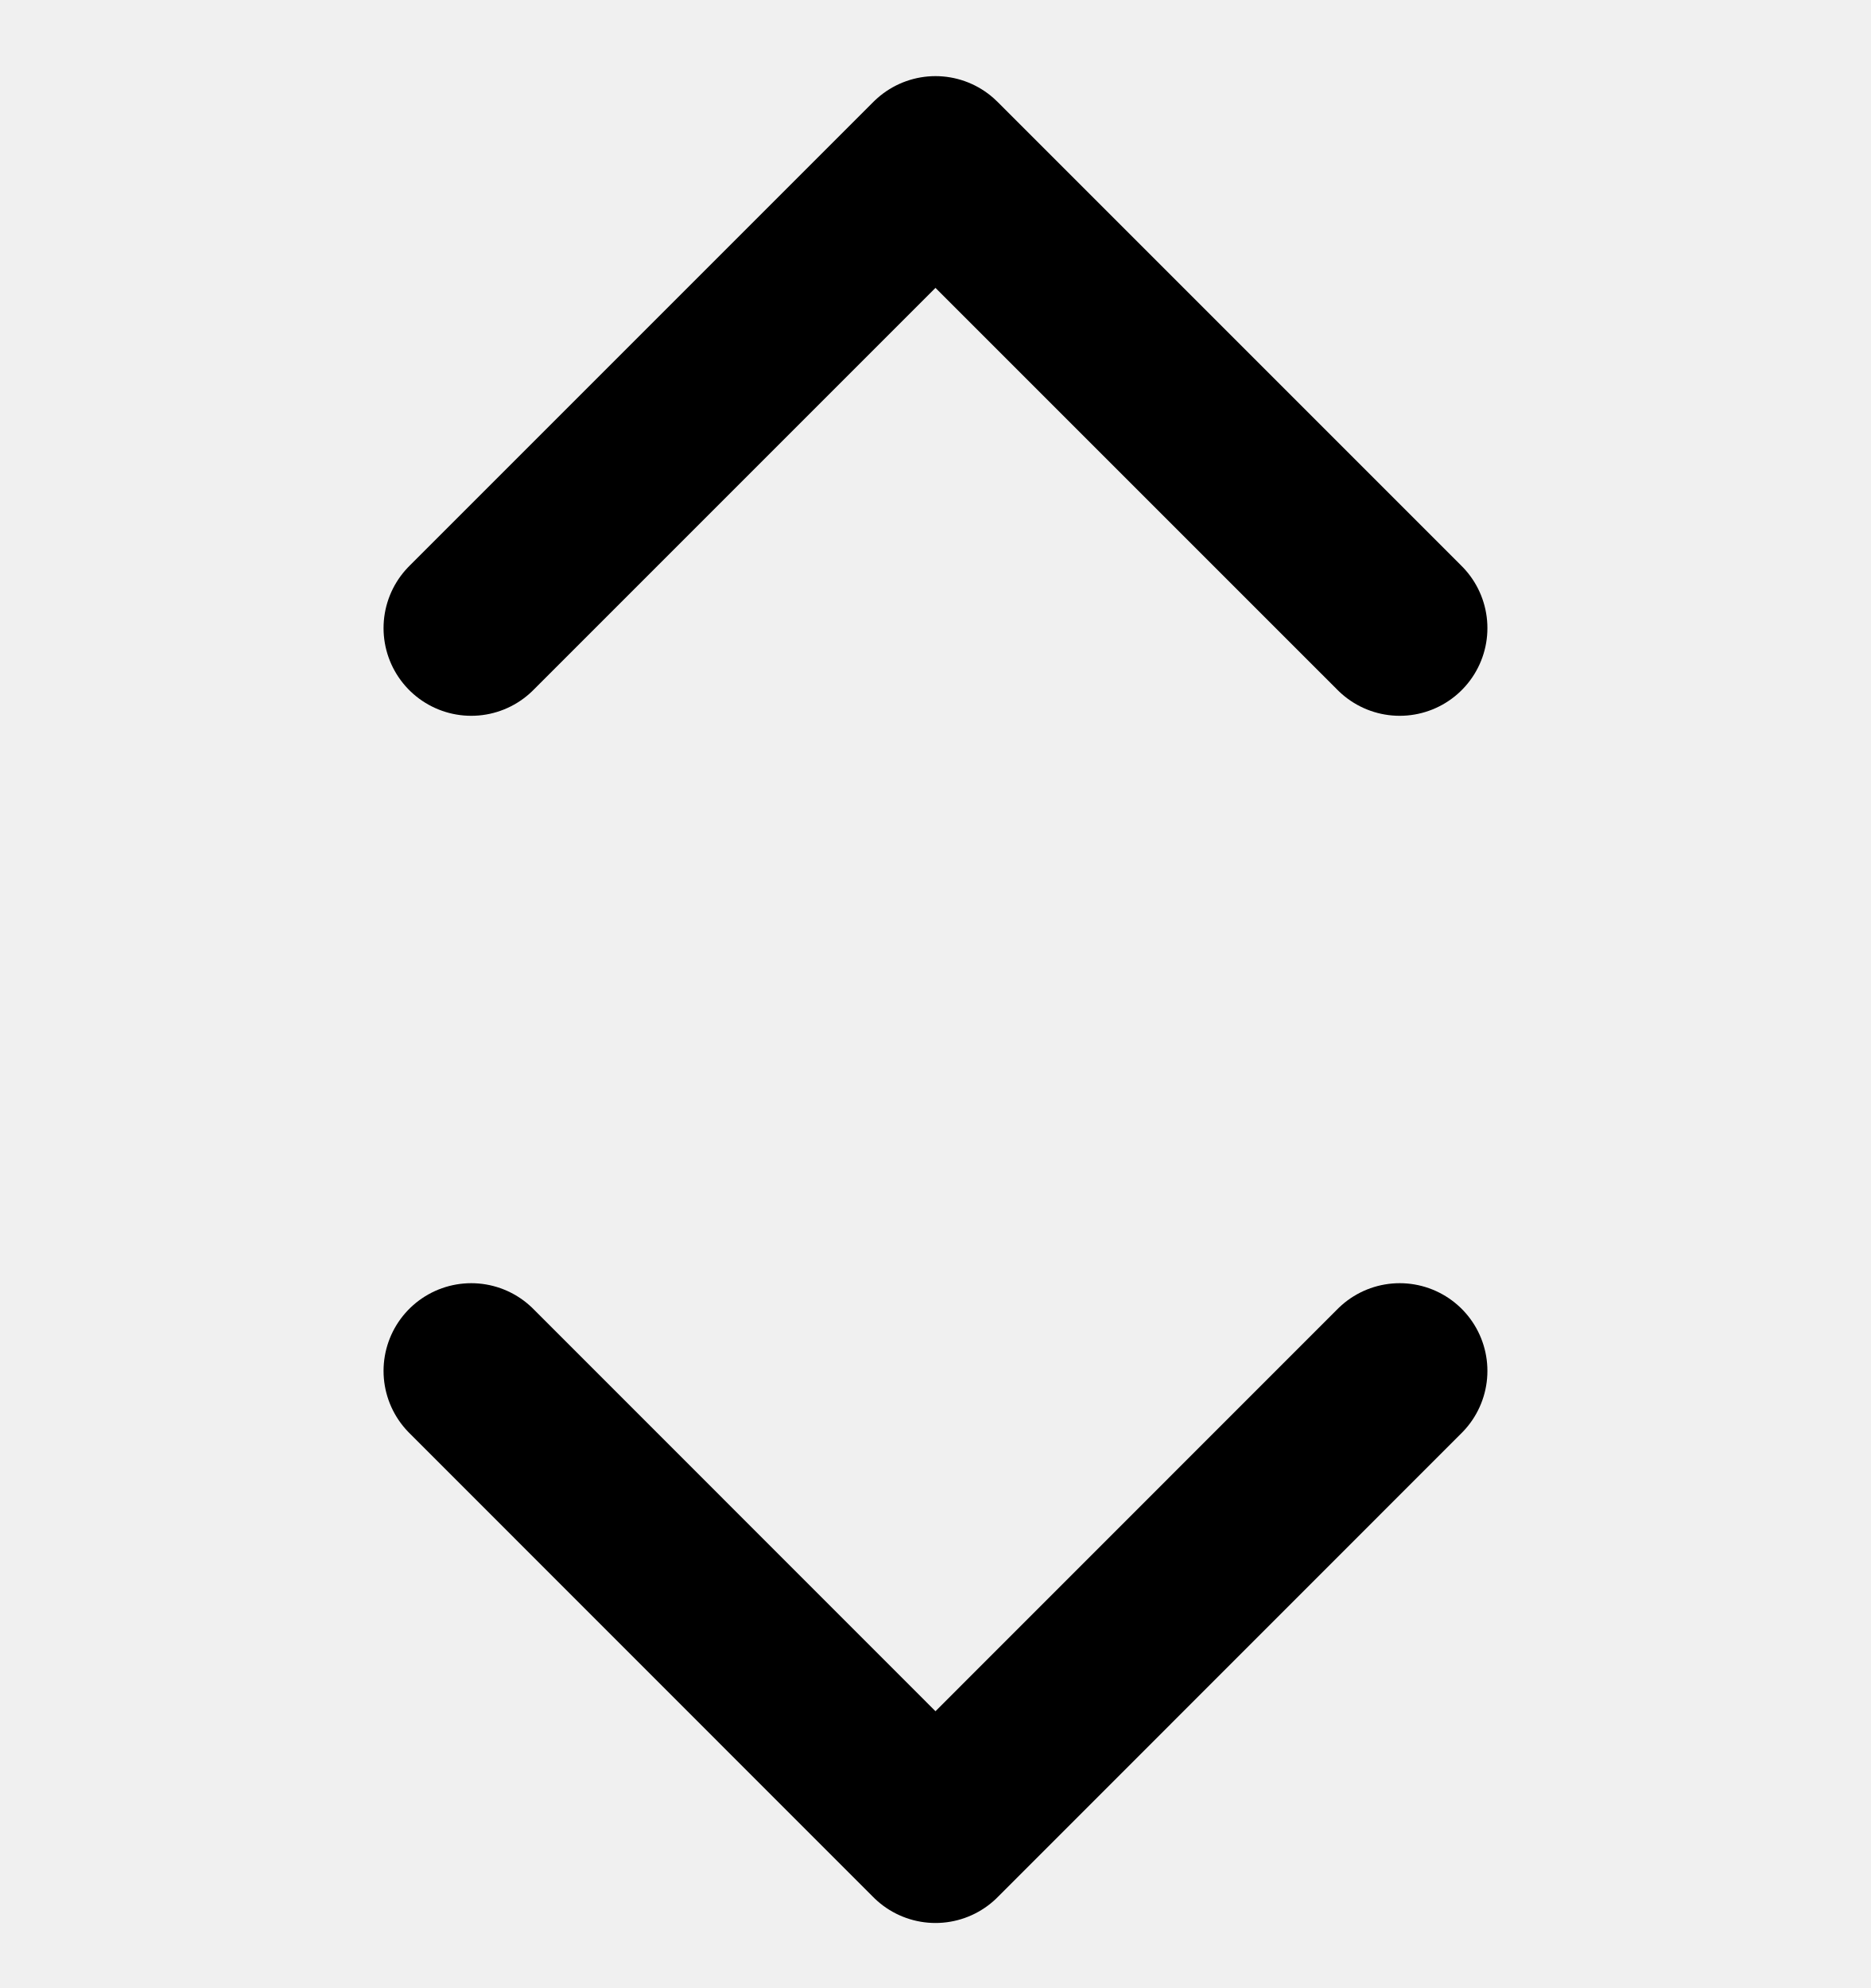
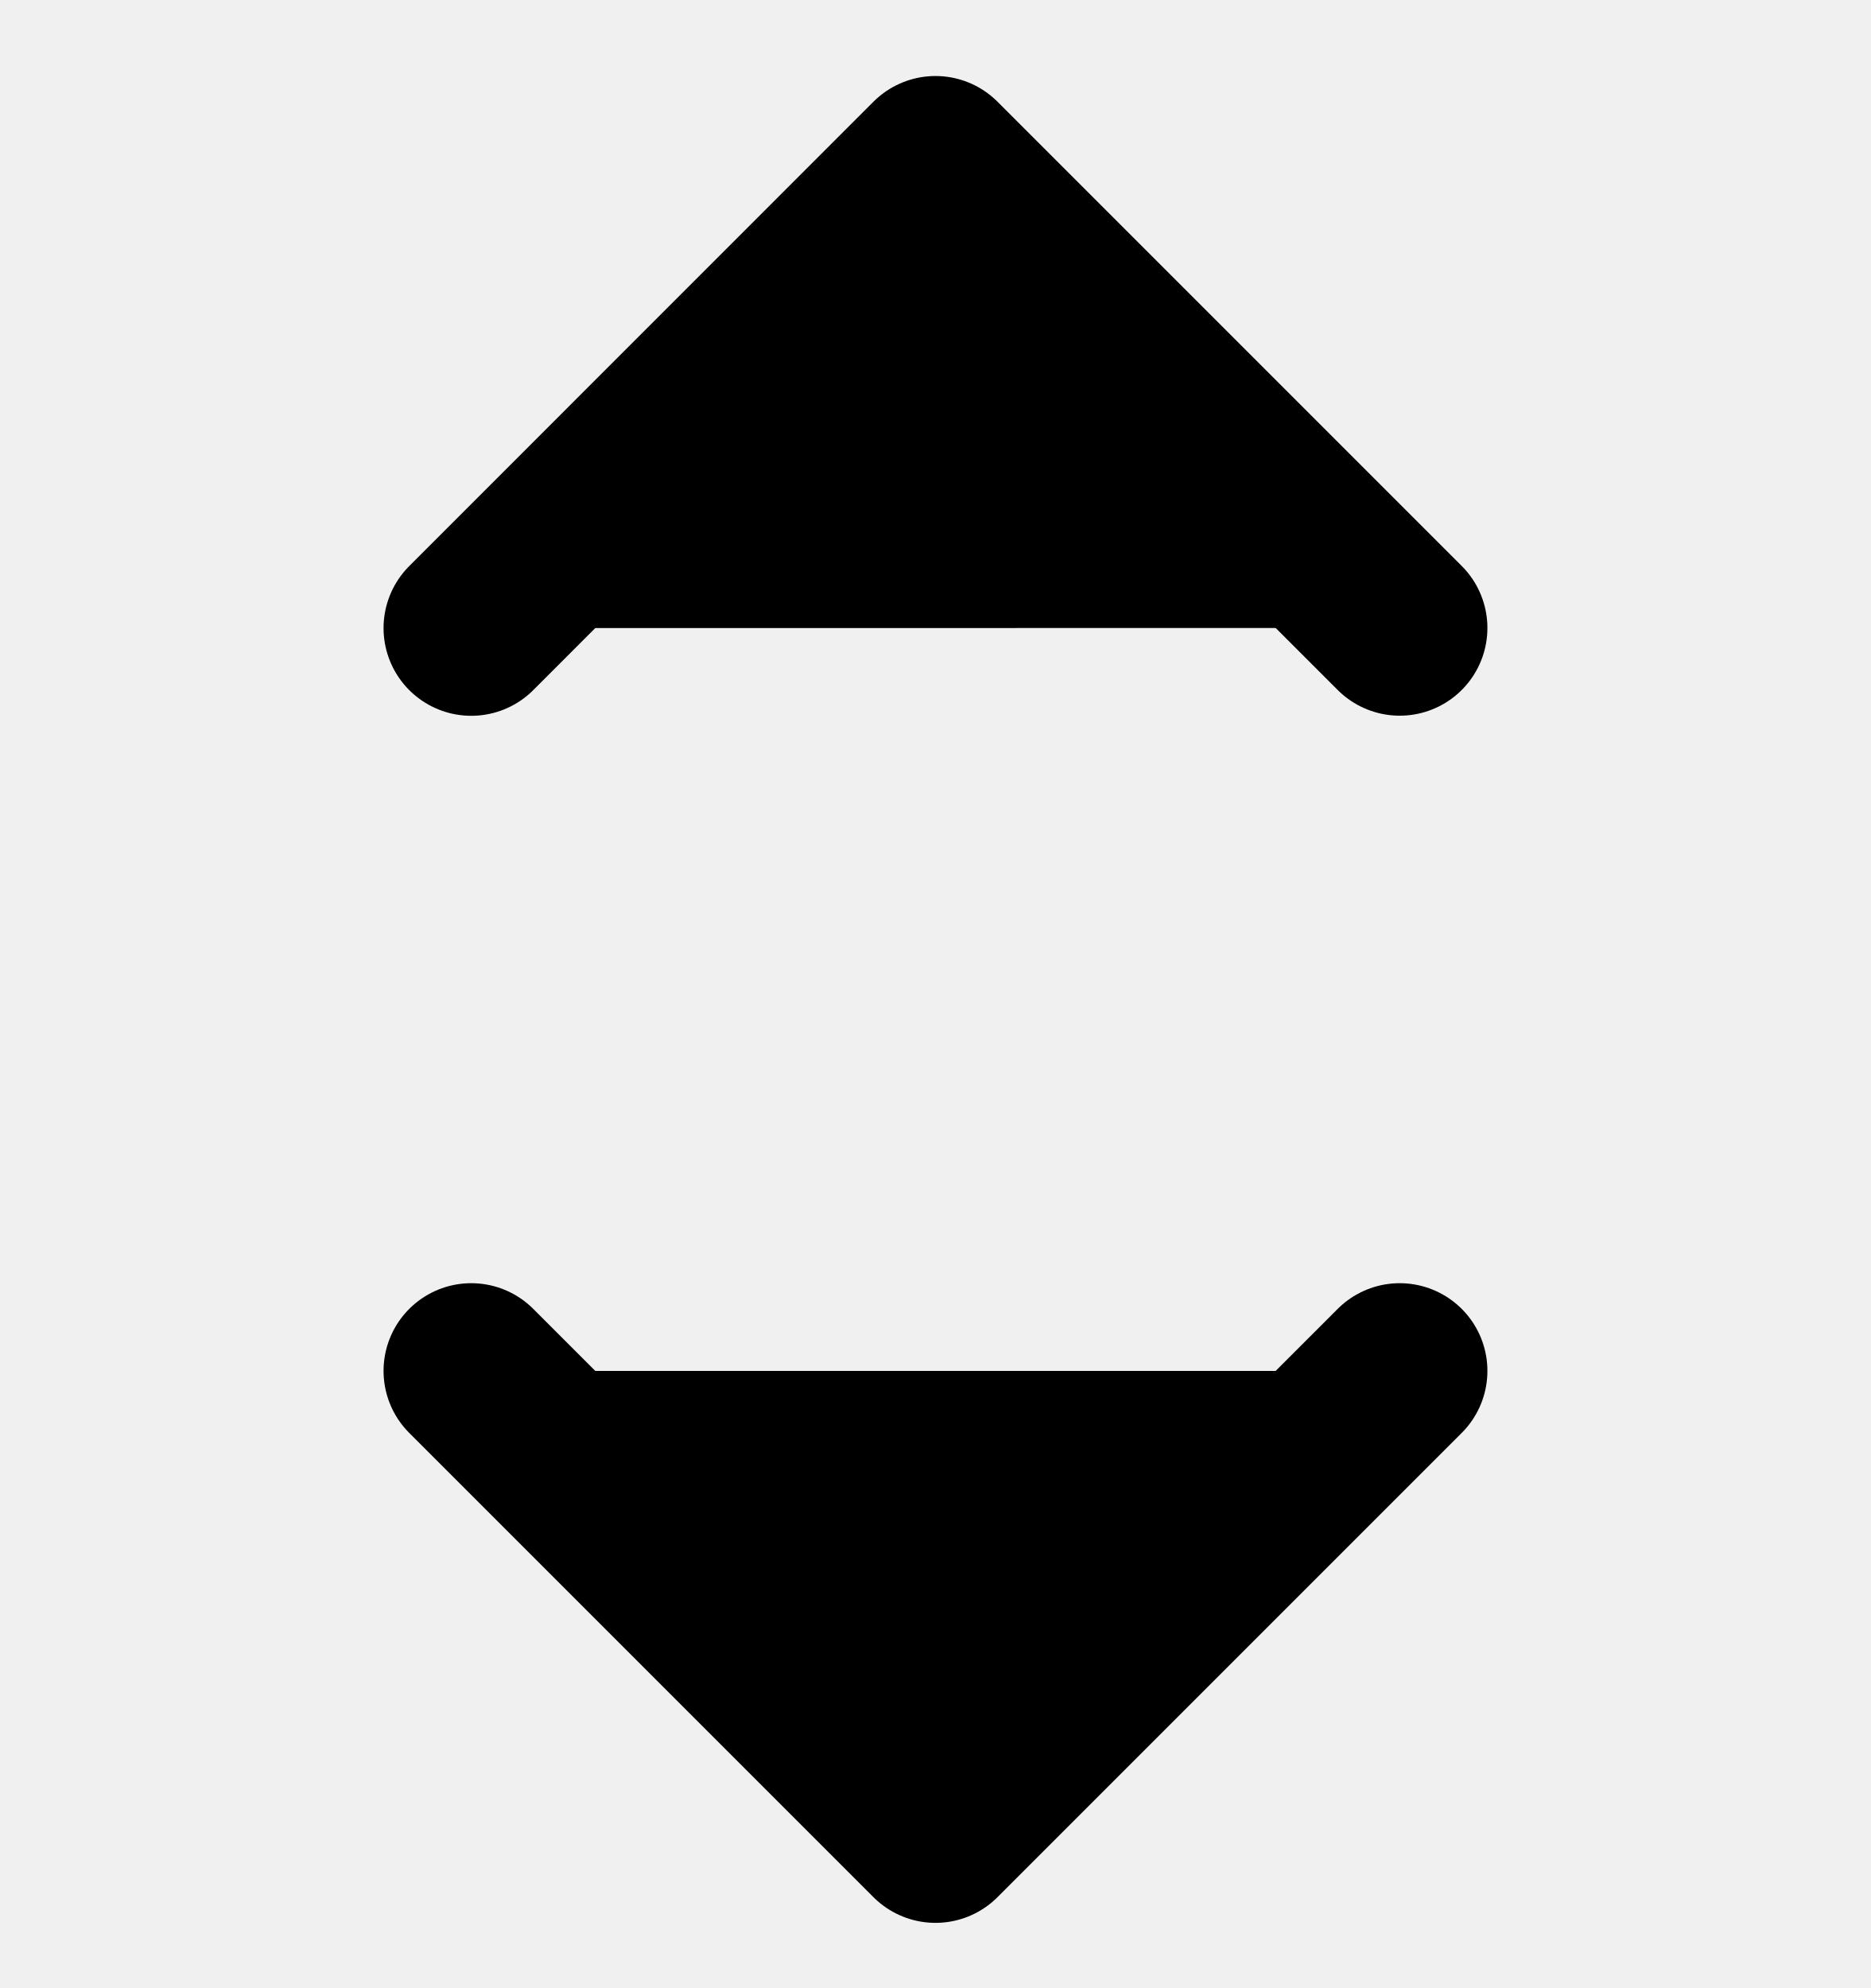
- <svg xmlns="http://www.w3.org/2000/svg" width="16" height="17" viewBox="0 0 16 17" fill="none">
-   <g clip-path="url(#clip0_1243_4950)">
-     <path d="M4.03 11.723L8 15.694L11.97 11.723M4.03 5.371L8 1.401L11.97 5.371" stroke="black" stroke-width="1.5" stroke-linecap="round" stroke-linejoin="round" />
+ <svg viewBox="0 0 16 17">
+   <g clip-path="url(#a)">
+     <path stroke="currentColor" stroke-linecap="round" stroke-linejoin="round" stroke-width="1.5" d="M4.03 11.723 8 15.693l3.97-3.97M4.03 5.371 8 1.4l3.97 3.97" />
  </g>
  <defs>
-     <clipPath id="clip0_1243_4950">
-       <rect width="16" height="16" fill="white" transform="translate(0 0.547119)" />
+     <clipPath id="a">
+       <path d="M0 0h16v16H0z" transform="translate(0 .547)" />
    </clipPath>
  </defs>
</svg>
